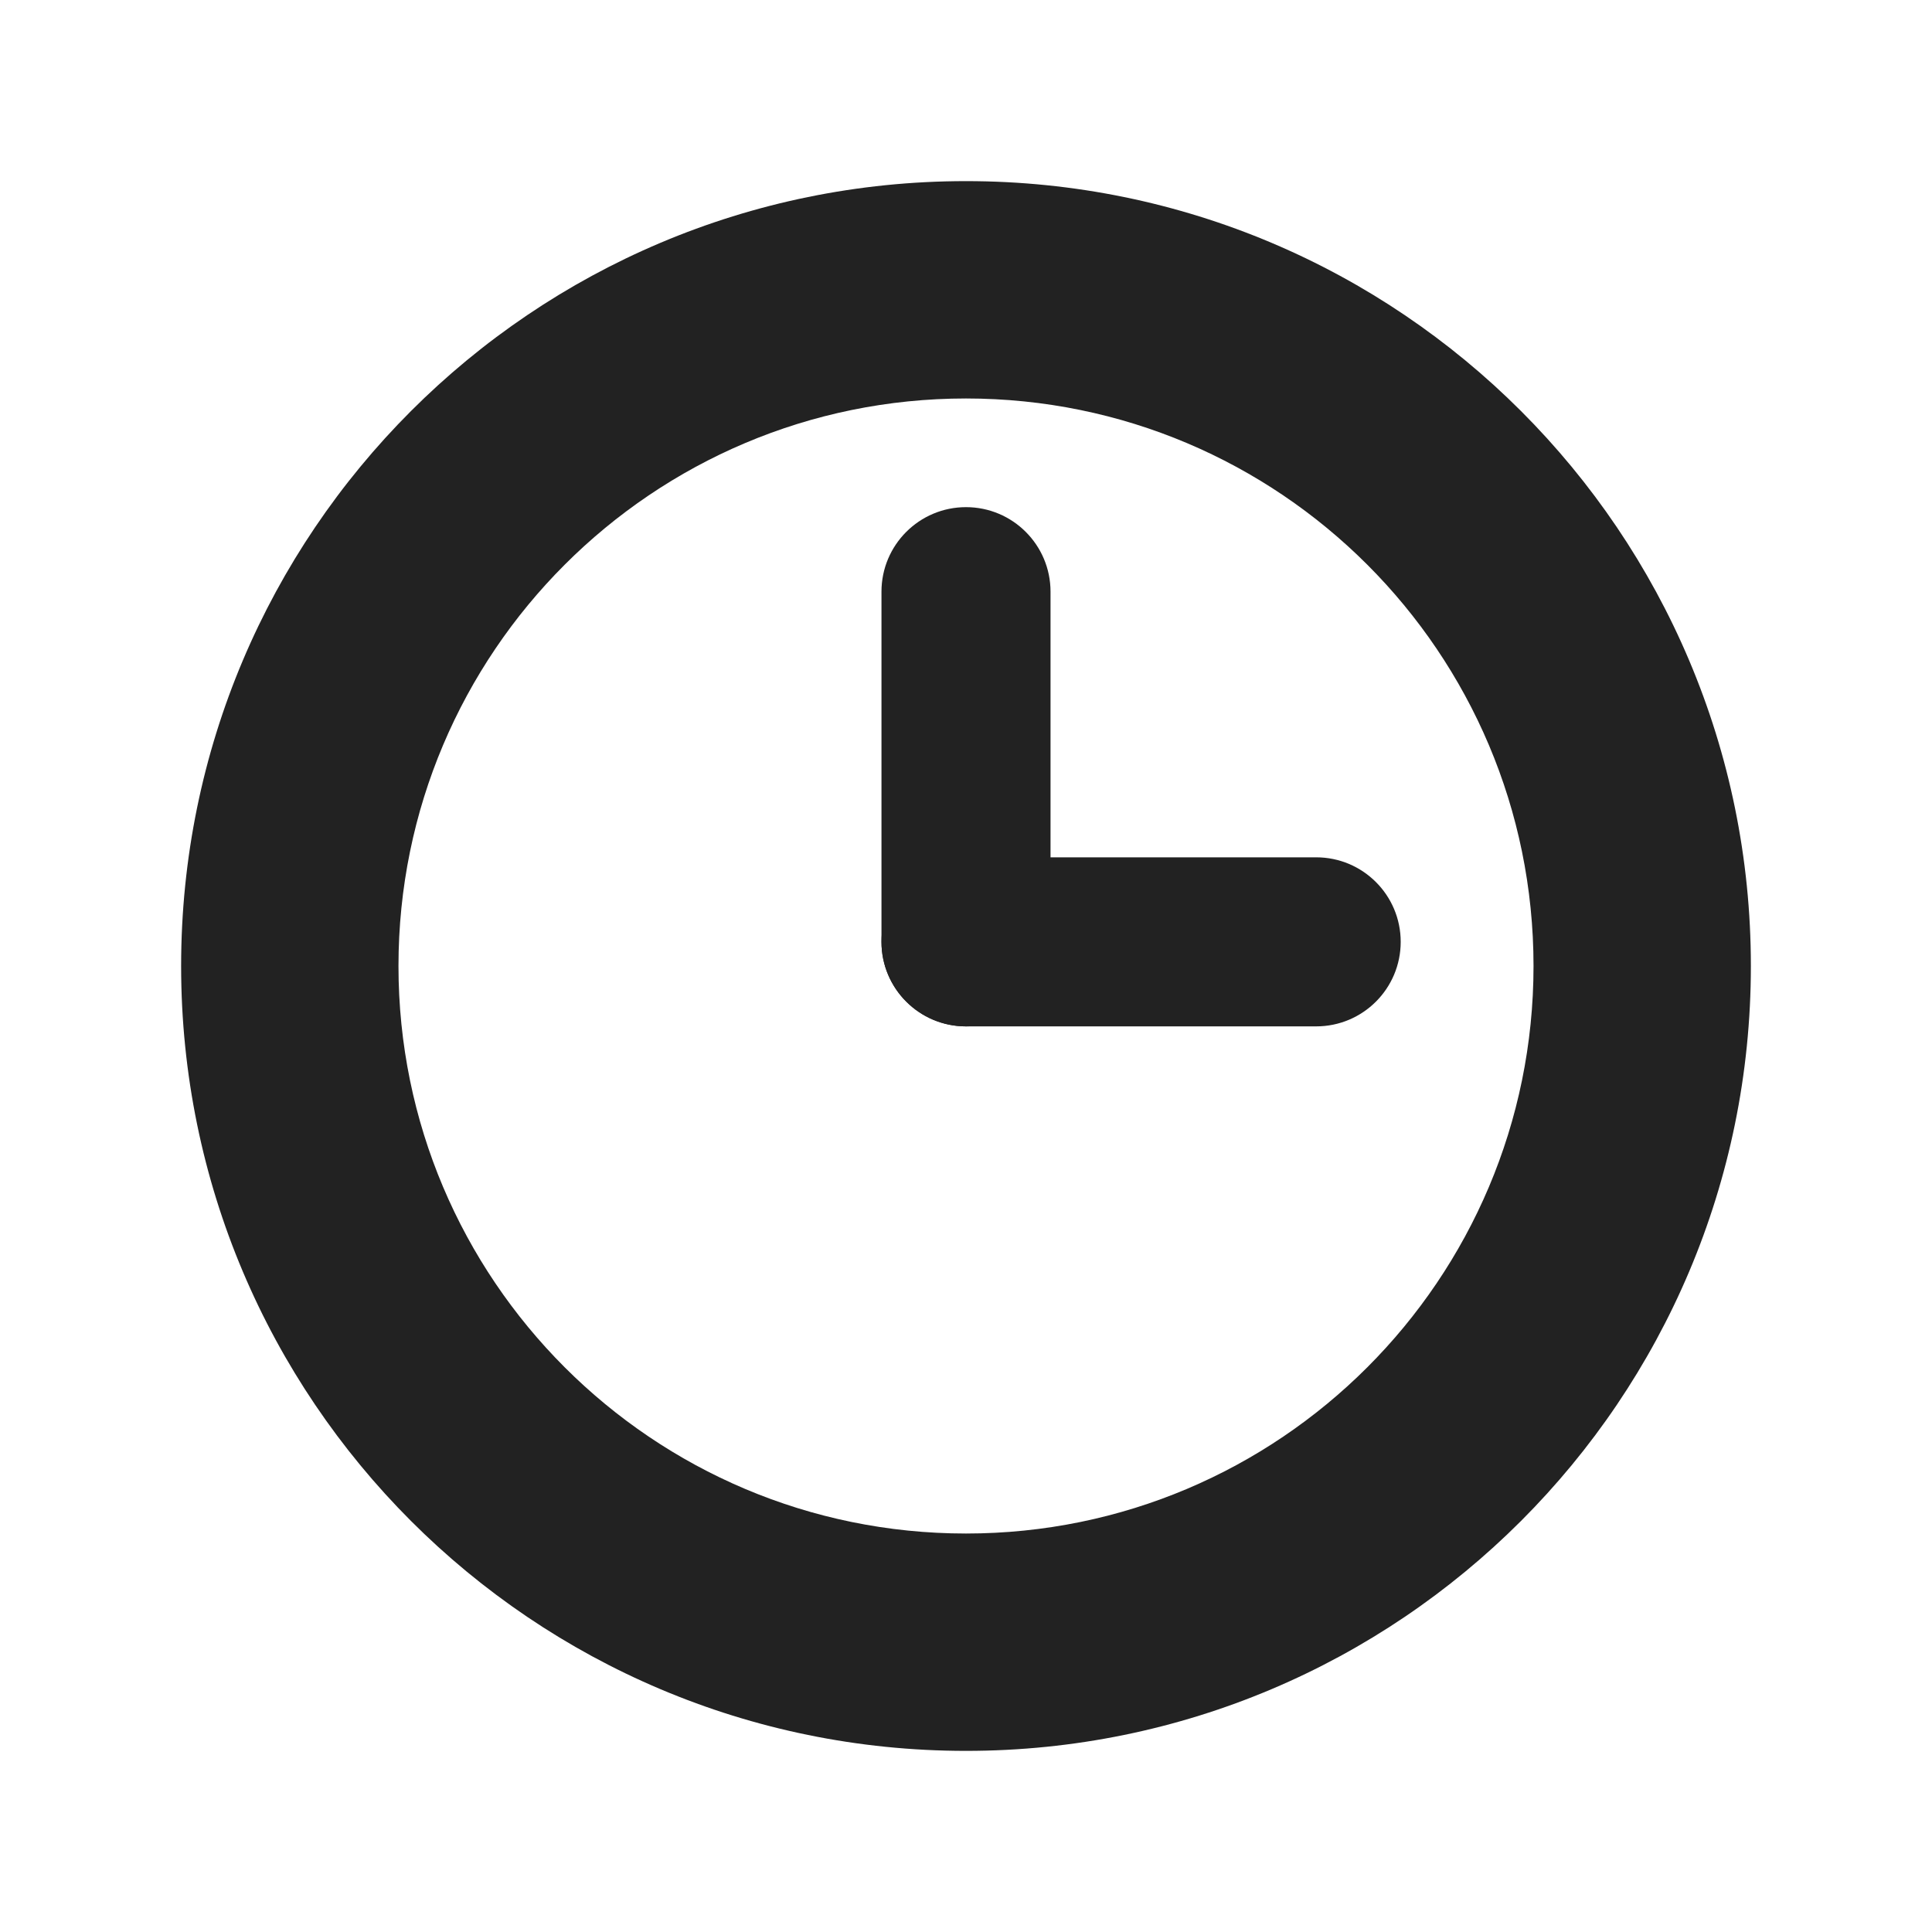
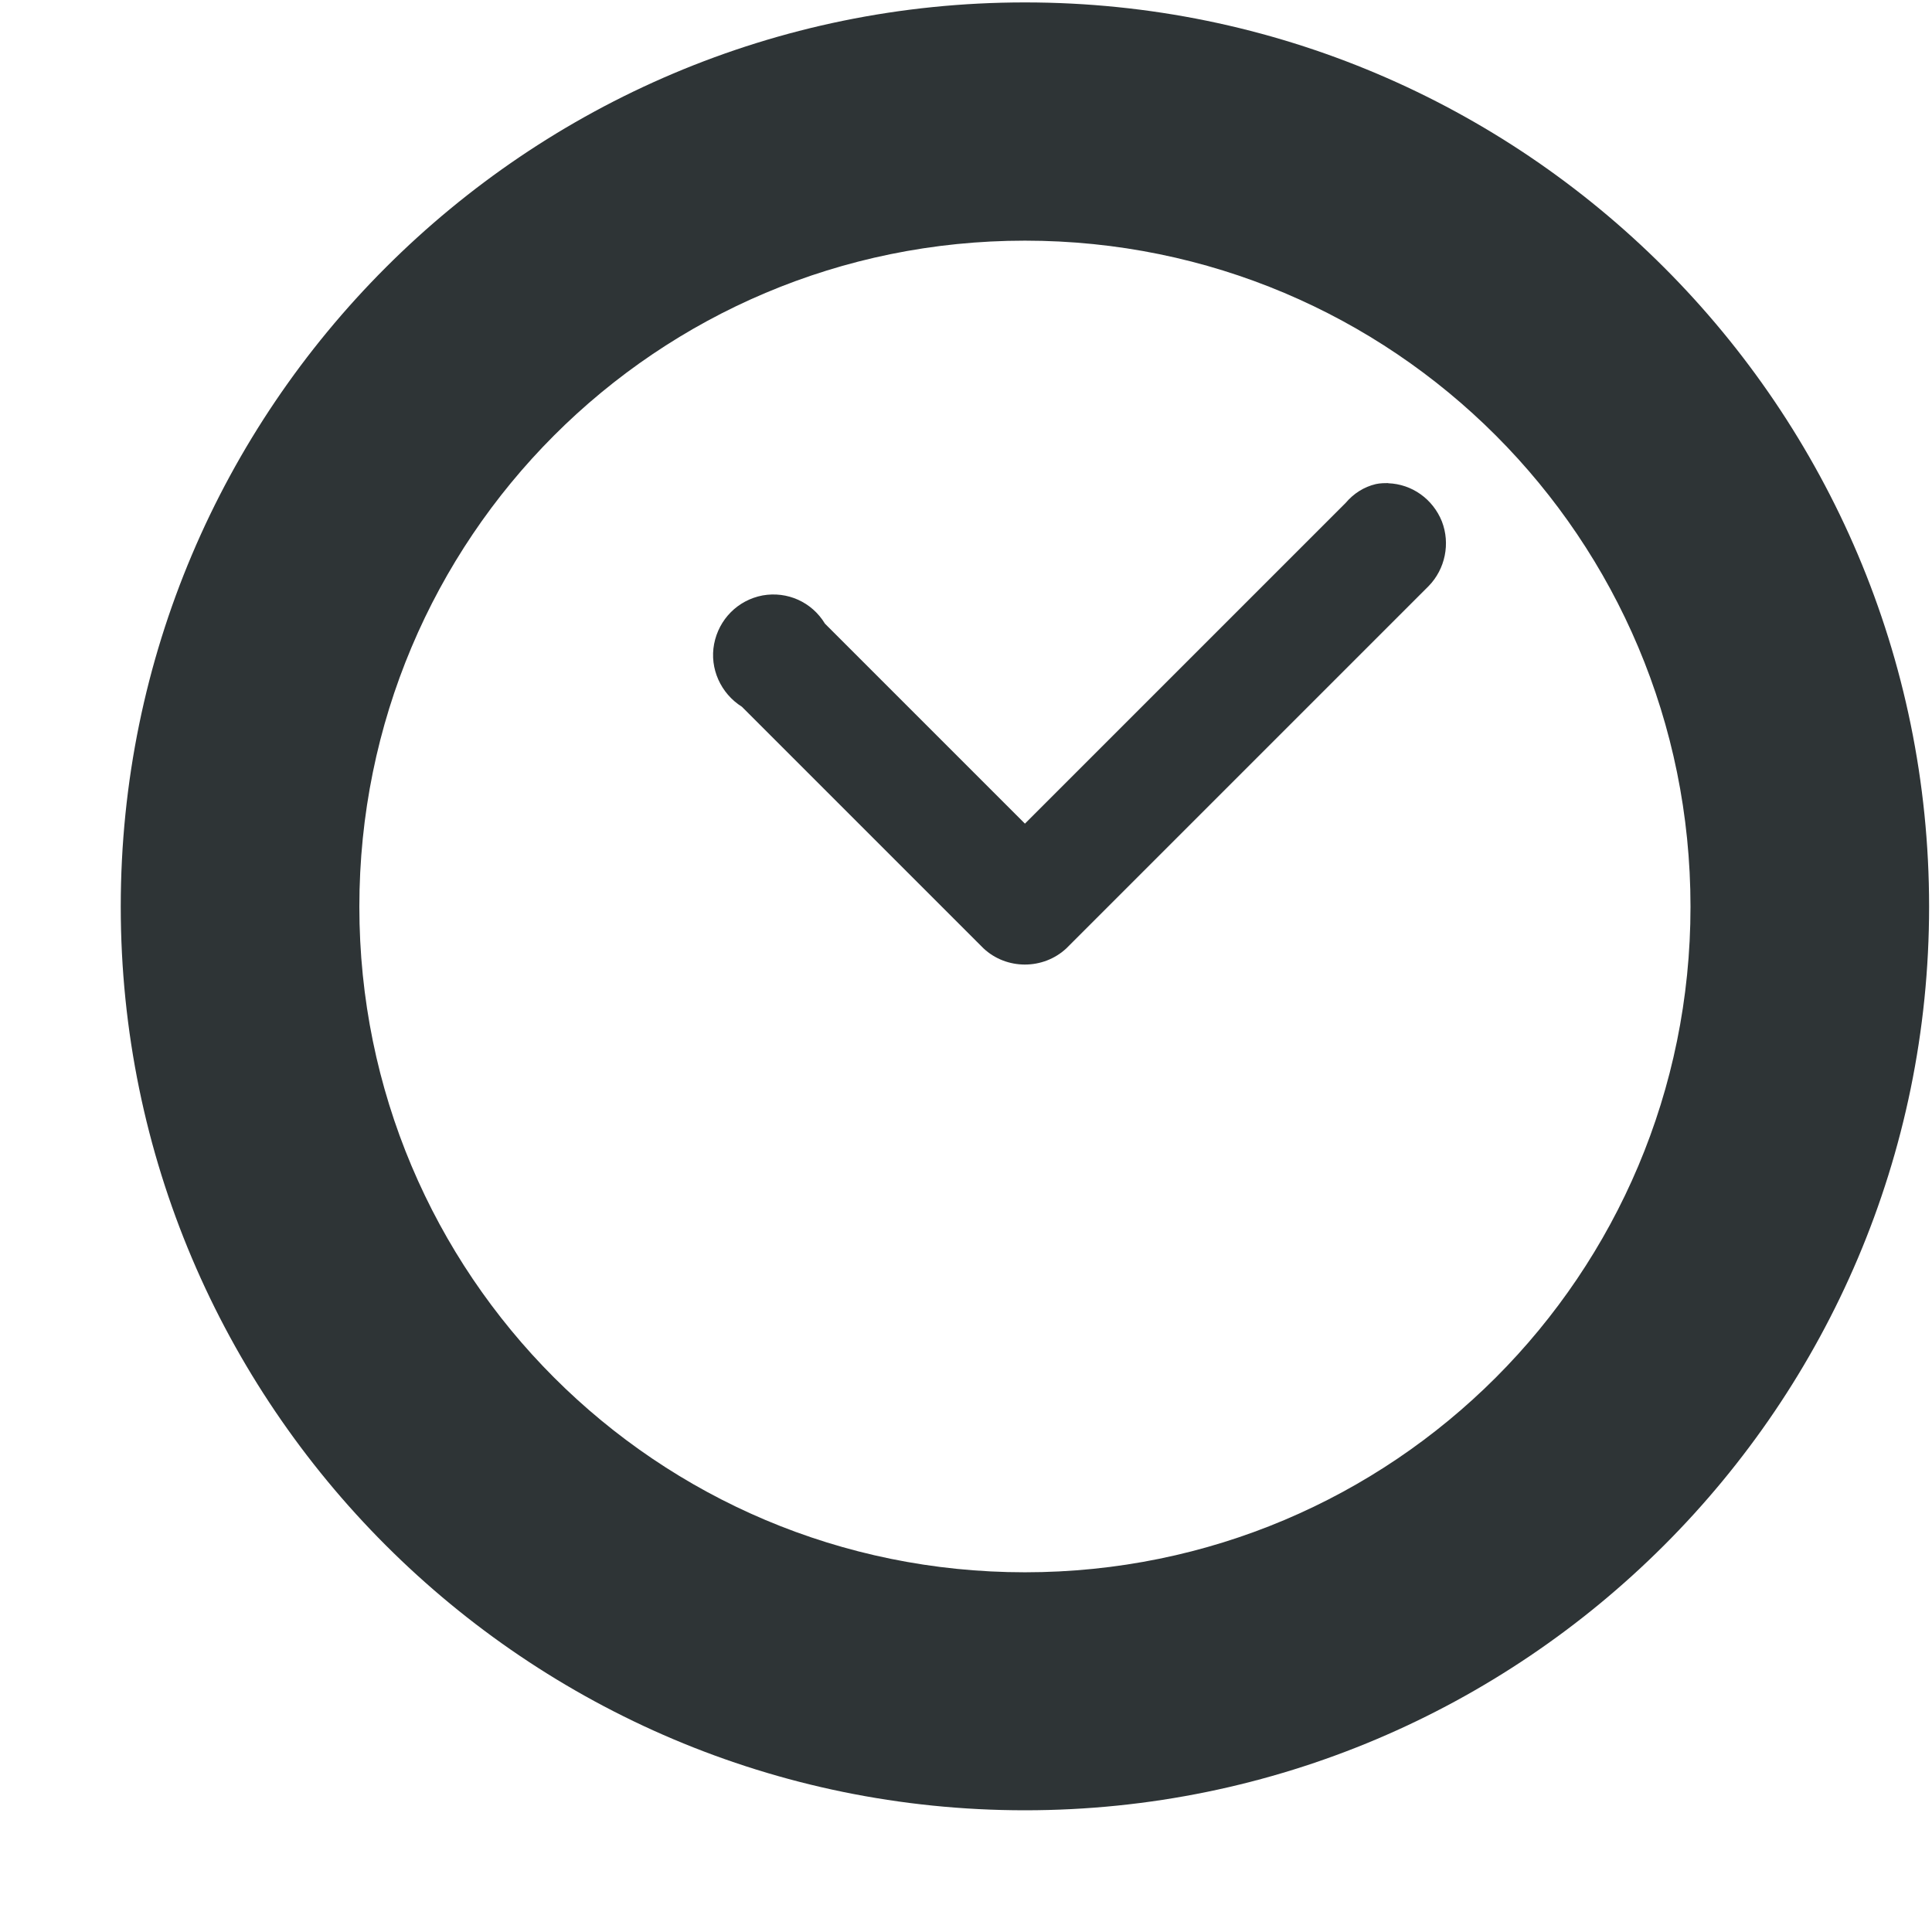
- <svg xmlns="http://www.w3.org/2000/svg" width="16" height="16" viewBox="0 0 16 16">
-   <g fill="#222222">
-     <path fill-rule="evenodd" d="M 1.5 8 a 6.5 6.5 0 1 0 13 0 a 6.5 6.5 0 1 0 -13 0 Z M 3.3 8 a 4.7 4.7 0 1 1 9.4 0 a 4.7 4.7 0 1 1 -9.4 0 Z" />
-     <rect x="7.3" y="4.2" width="1.4" height="4.3" rx="0.7" />
-     <rect x="7.3" y="7.1" width="4.3" height="1.4" rx="0.7" />
-   </g>
+ <svg xmlns="http://www.w3.org/2000/svg" height="16px" viewBox="0 0 16 16" width="16px">
+   <path d="m 8.488 0.02 c -4.129 0 -7.488 3.355 -7.488 7.488 c 0 4.129 3.359 7.484 7.488 7.484 c 4.129 0 7.488 -3.355 7.488 -7.484 c 0 -4.133 -3.359 -7.488 -7.488 -7.488 z m 0 1.973 c 3.051 0 5.512 2.465 5.512 5.516 c 0 3.047 -2.461 5.512 -5.512 5.512 s -5.512 -2.465 -5.512 -5.512 c 0 -3.051 2.461 -5.516 5.512 -5.516 z m 3.008 2.008 c -0.031 0 -0.066 0 -0.102 0.008 c -0.098 0.023 -0.184 0.078 -0.25 0.156 l -2.656 2.656 l -1.656 -1.656 c -0.109 -0.18 -0.312 -0.27 -0.516 -0.234 c -0.207 0.039 -0.363 0.199 -0.402 0.402 c -0.039 0.203 0.055 0.41 0.23 0.52 l 2 2 c 0.191 0.18 0.496 0.18 0.688 0 l 3 -3 c 0.137 -0.141 0.18 -0.352 0.109 -0.535 c -0.074 -0.184 -0.246 -0.309 -0.445 -0.316 z m 0 0" fill="#2e3436" />
</svg>
